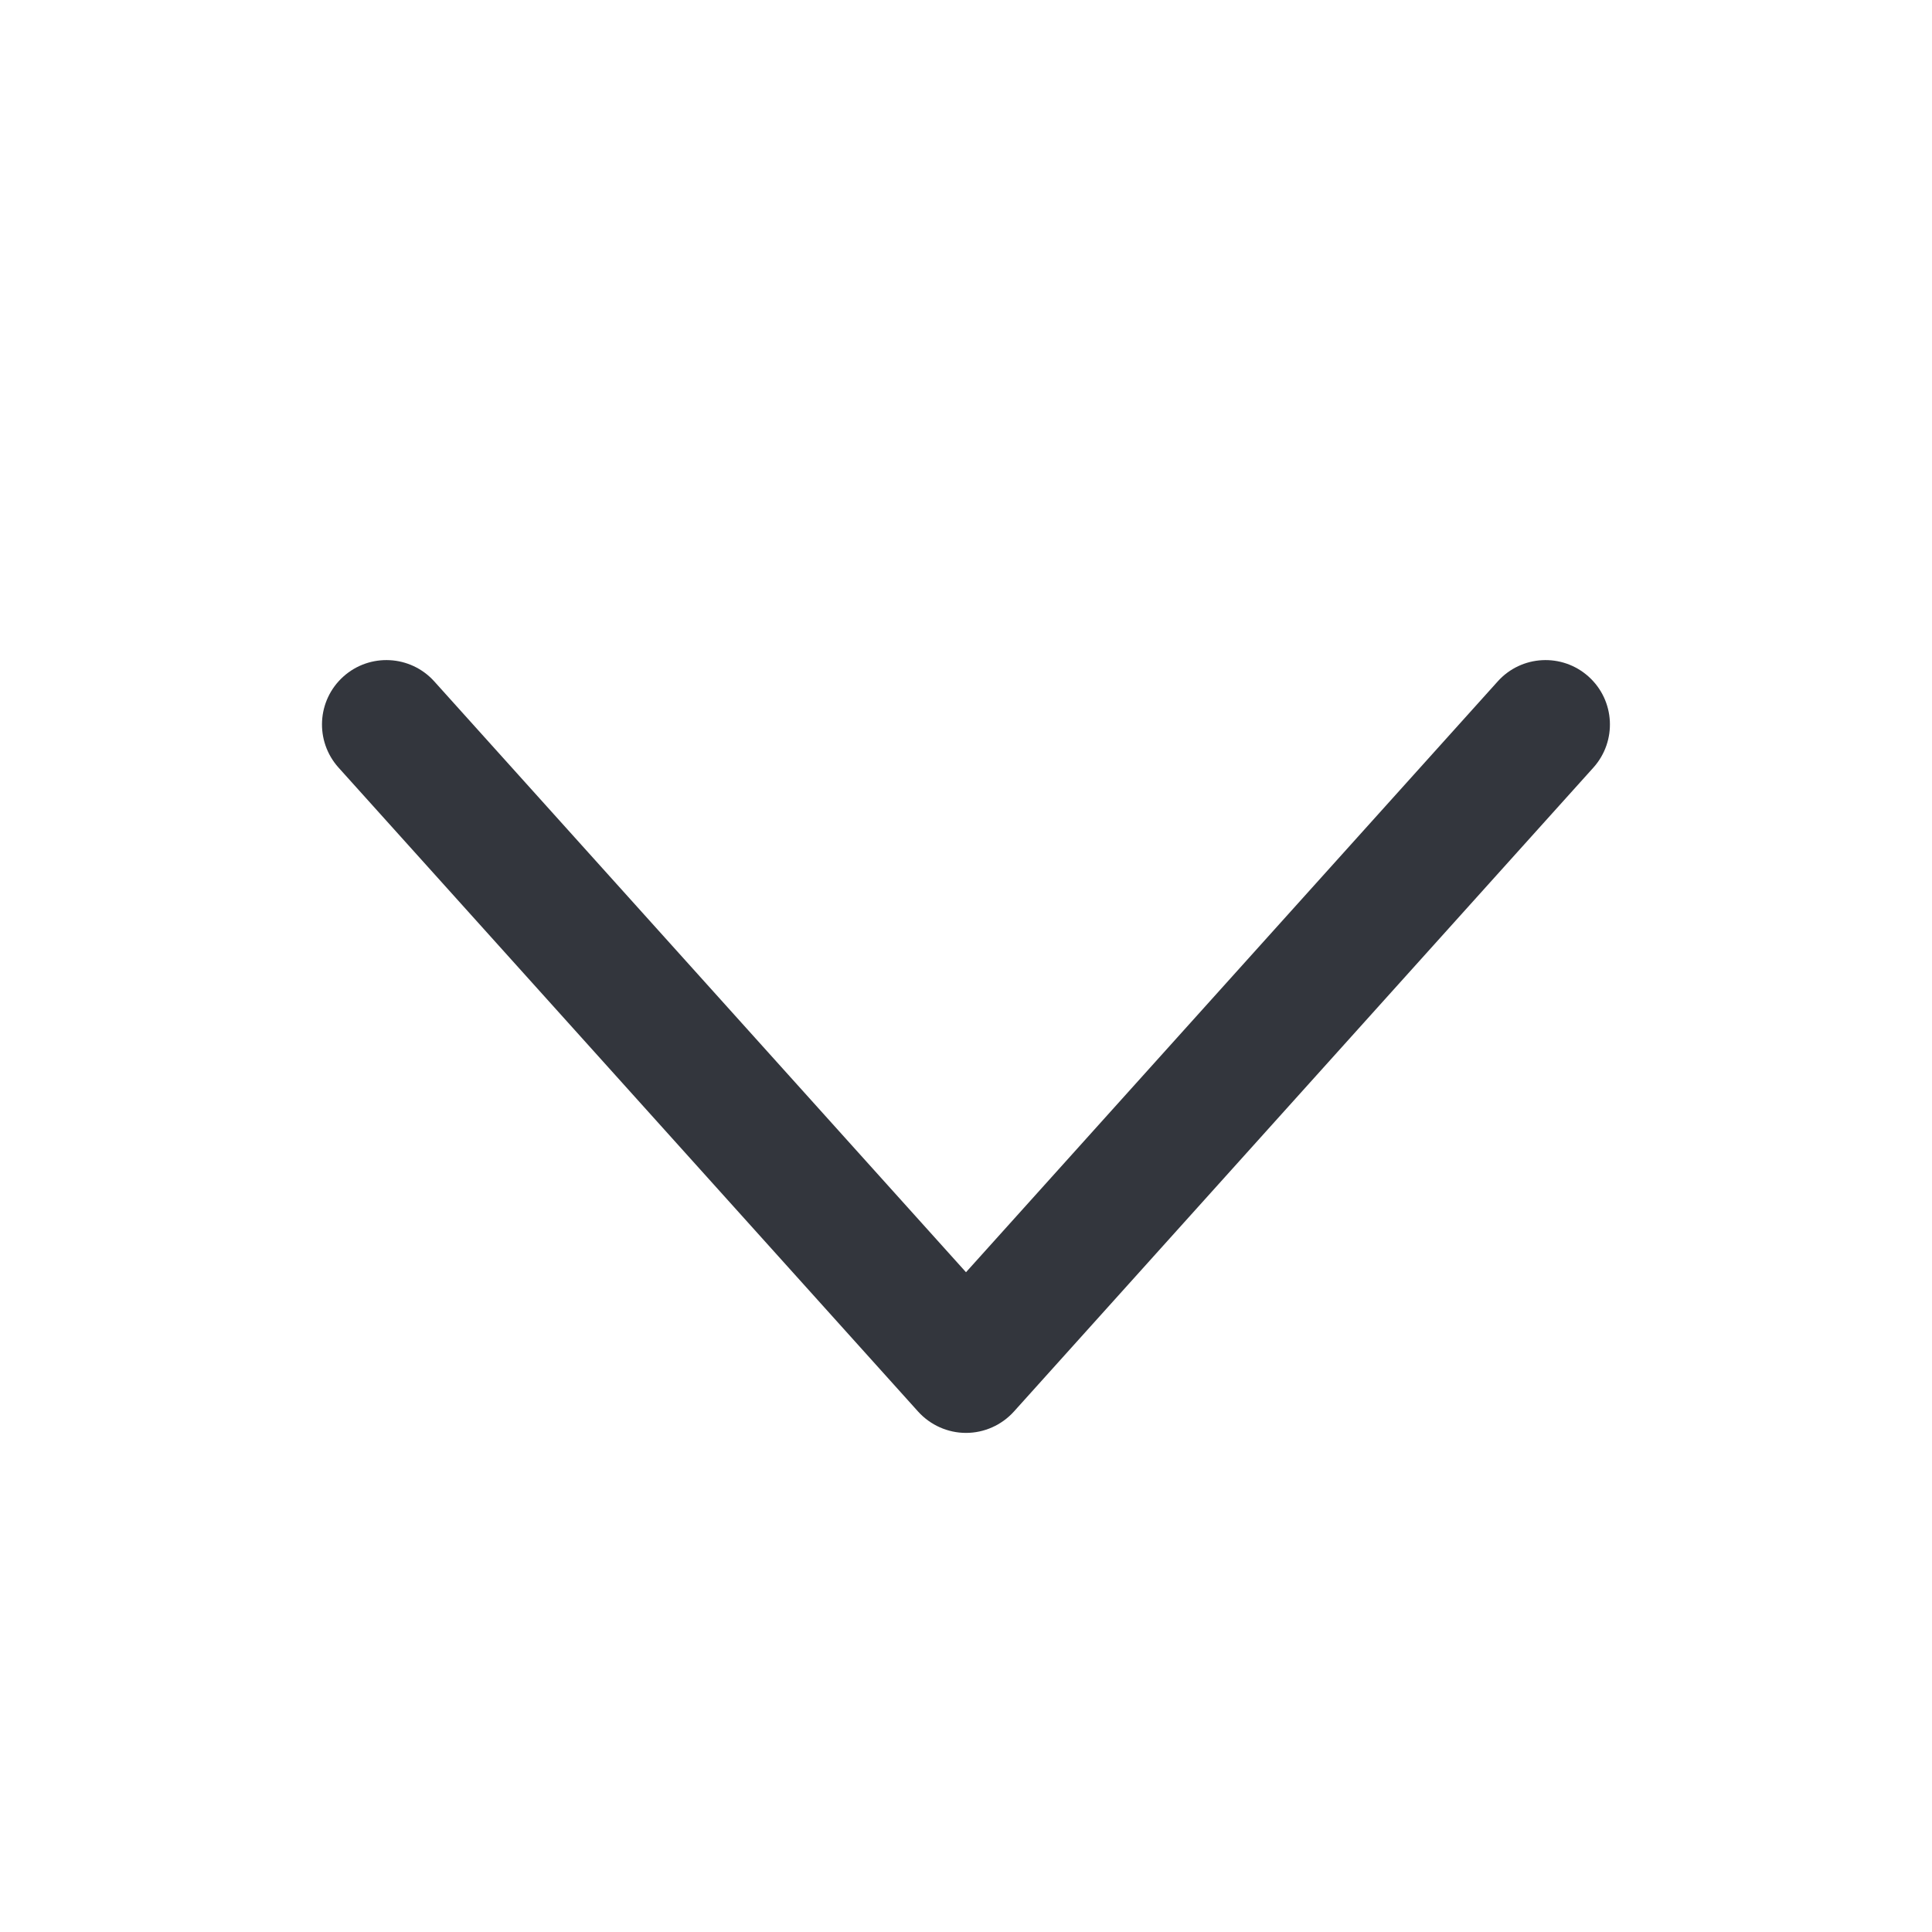
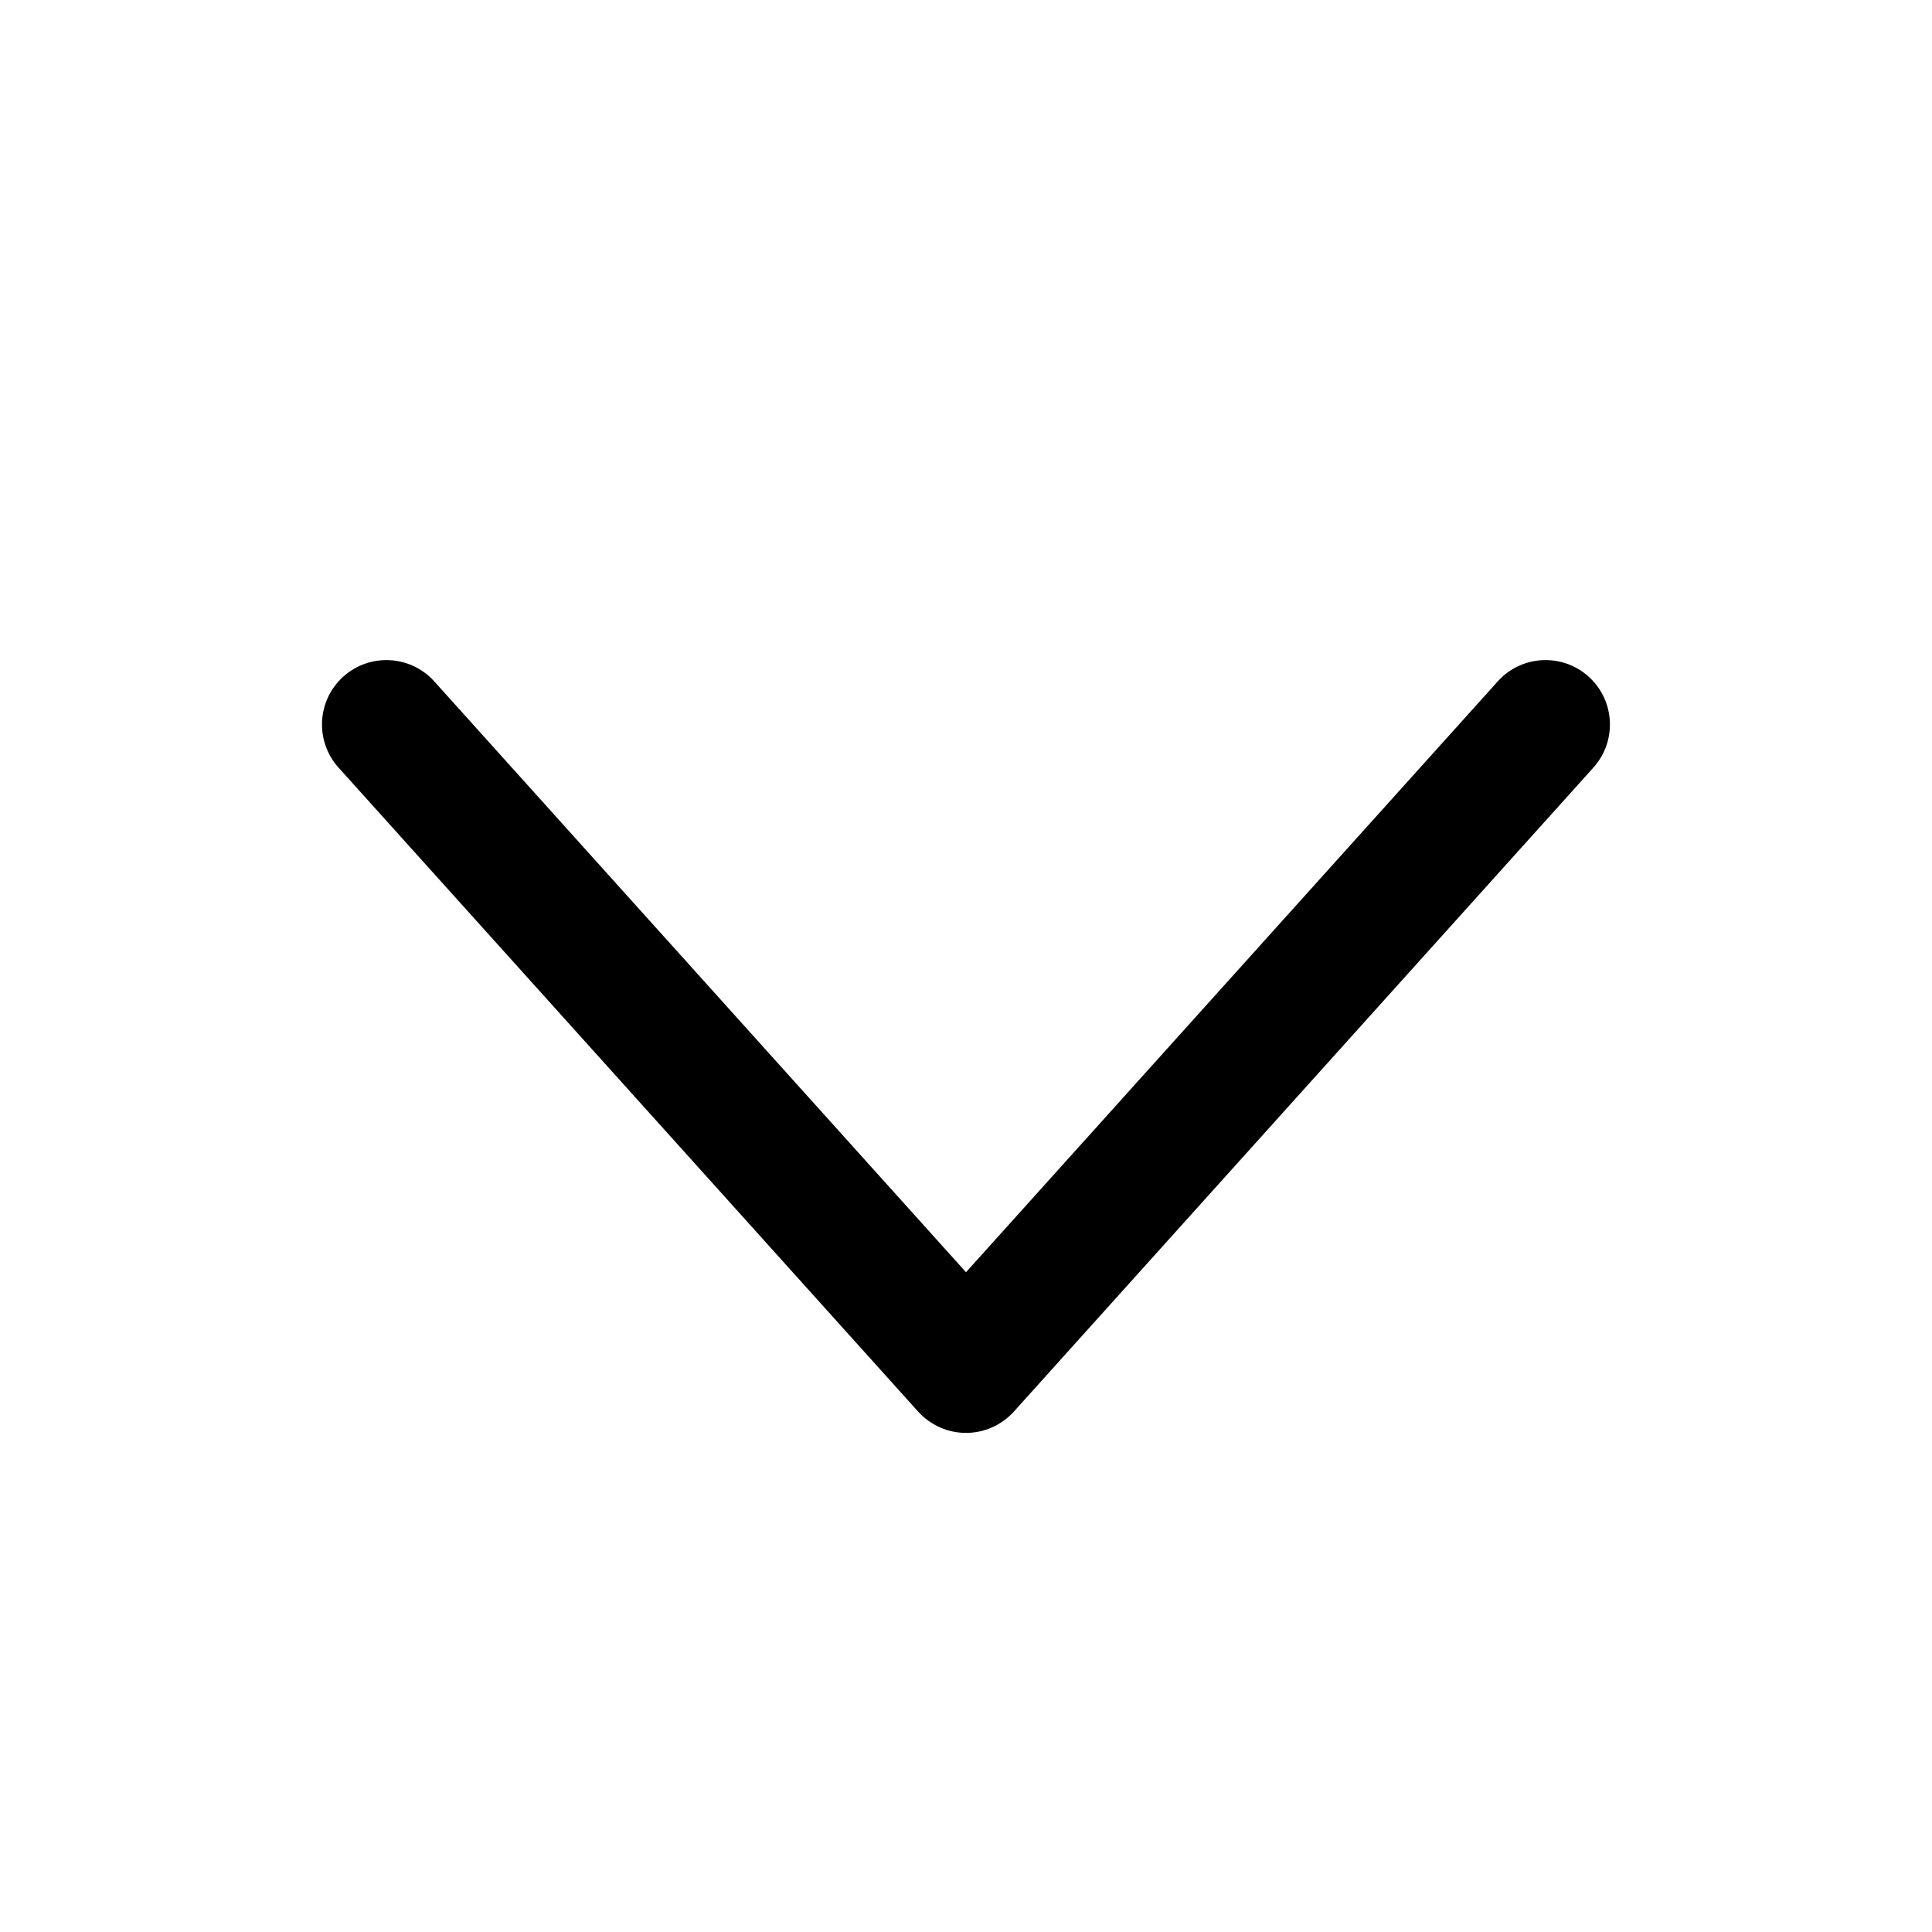
- <svg xmlns="http://www.w3.org/2000/svg" width="24" height="24" viewBox="0 0 24 24" fill="none">
-   <path fill-rule="evenodd" clip-rule="evenodd" d="M19.734 8.405C20.063 8.701 20.089 9.206 19.794 9.535L12.595 17.535C12.443 17.703 12.227 17.8 12 17.8C11.773 17.8 11.557 17.703 11.405 17.535L4.205 9.535C3.91 9.206 3.936 8.701 4.265 8.405C4.593 8.11 5.099 8.136 5.395 8.465L12 15.804L18.605 8.465C18.9 8.136 19.406 8.11 19.734 8.405Z" fill="#33363D" />
+ <svg xmlns="http://www.w3.org/2000/svg" width="100%" height="100%" viewBox="0 0 24 24" fill="none">
+   <path fill-rule="evenodd" clip-rule="evenodd" d="M19.734 8.405C20.063 8.701 20.089 9.206 19.794 9.535L12.595 17.535C12.443 17.703 12.227 17.8 12 17.8C11.773 17.8 11.557 17.703 11.405 17.535L4.205 9.535C3.91 9.206 3.936 8.701 4.265 8.405C4.593 8.11 5.099 8.136 5.395 8.465L12 15.804L18.605 8.465C18.9 8.136 19.406 8.11 19.734 8.405Z" fill="currentColor" />
</svg>
